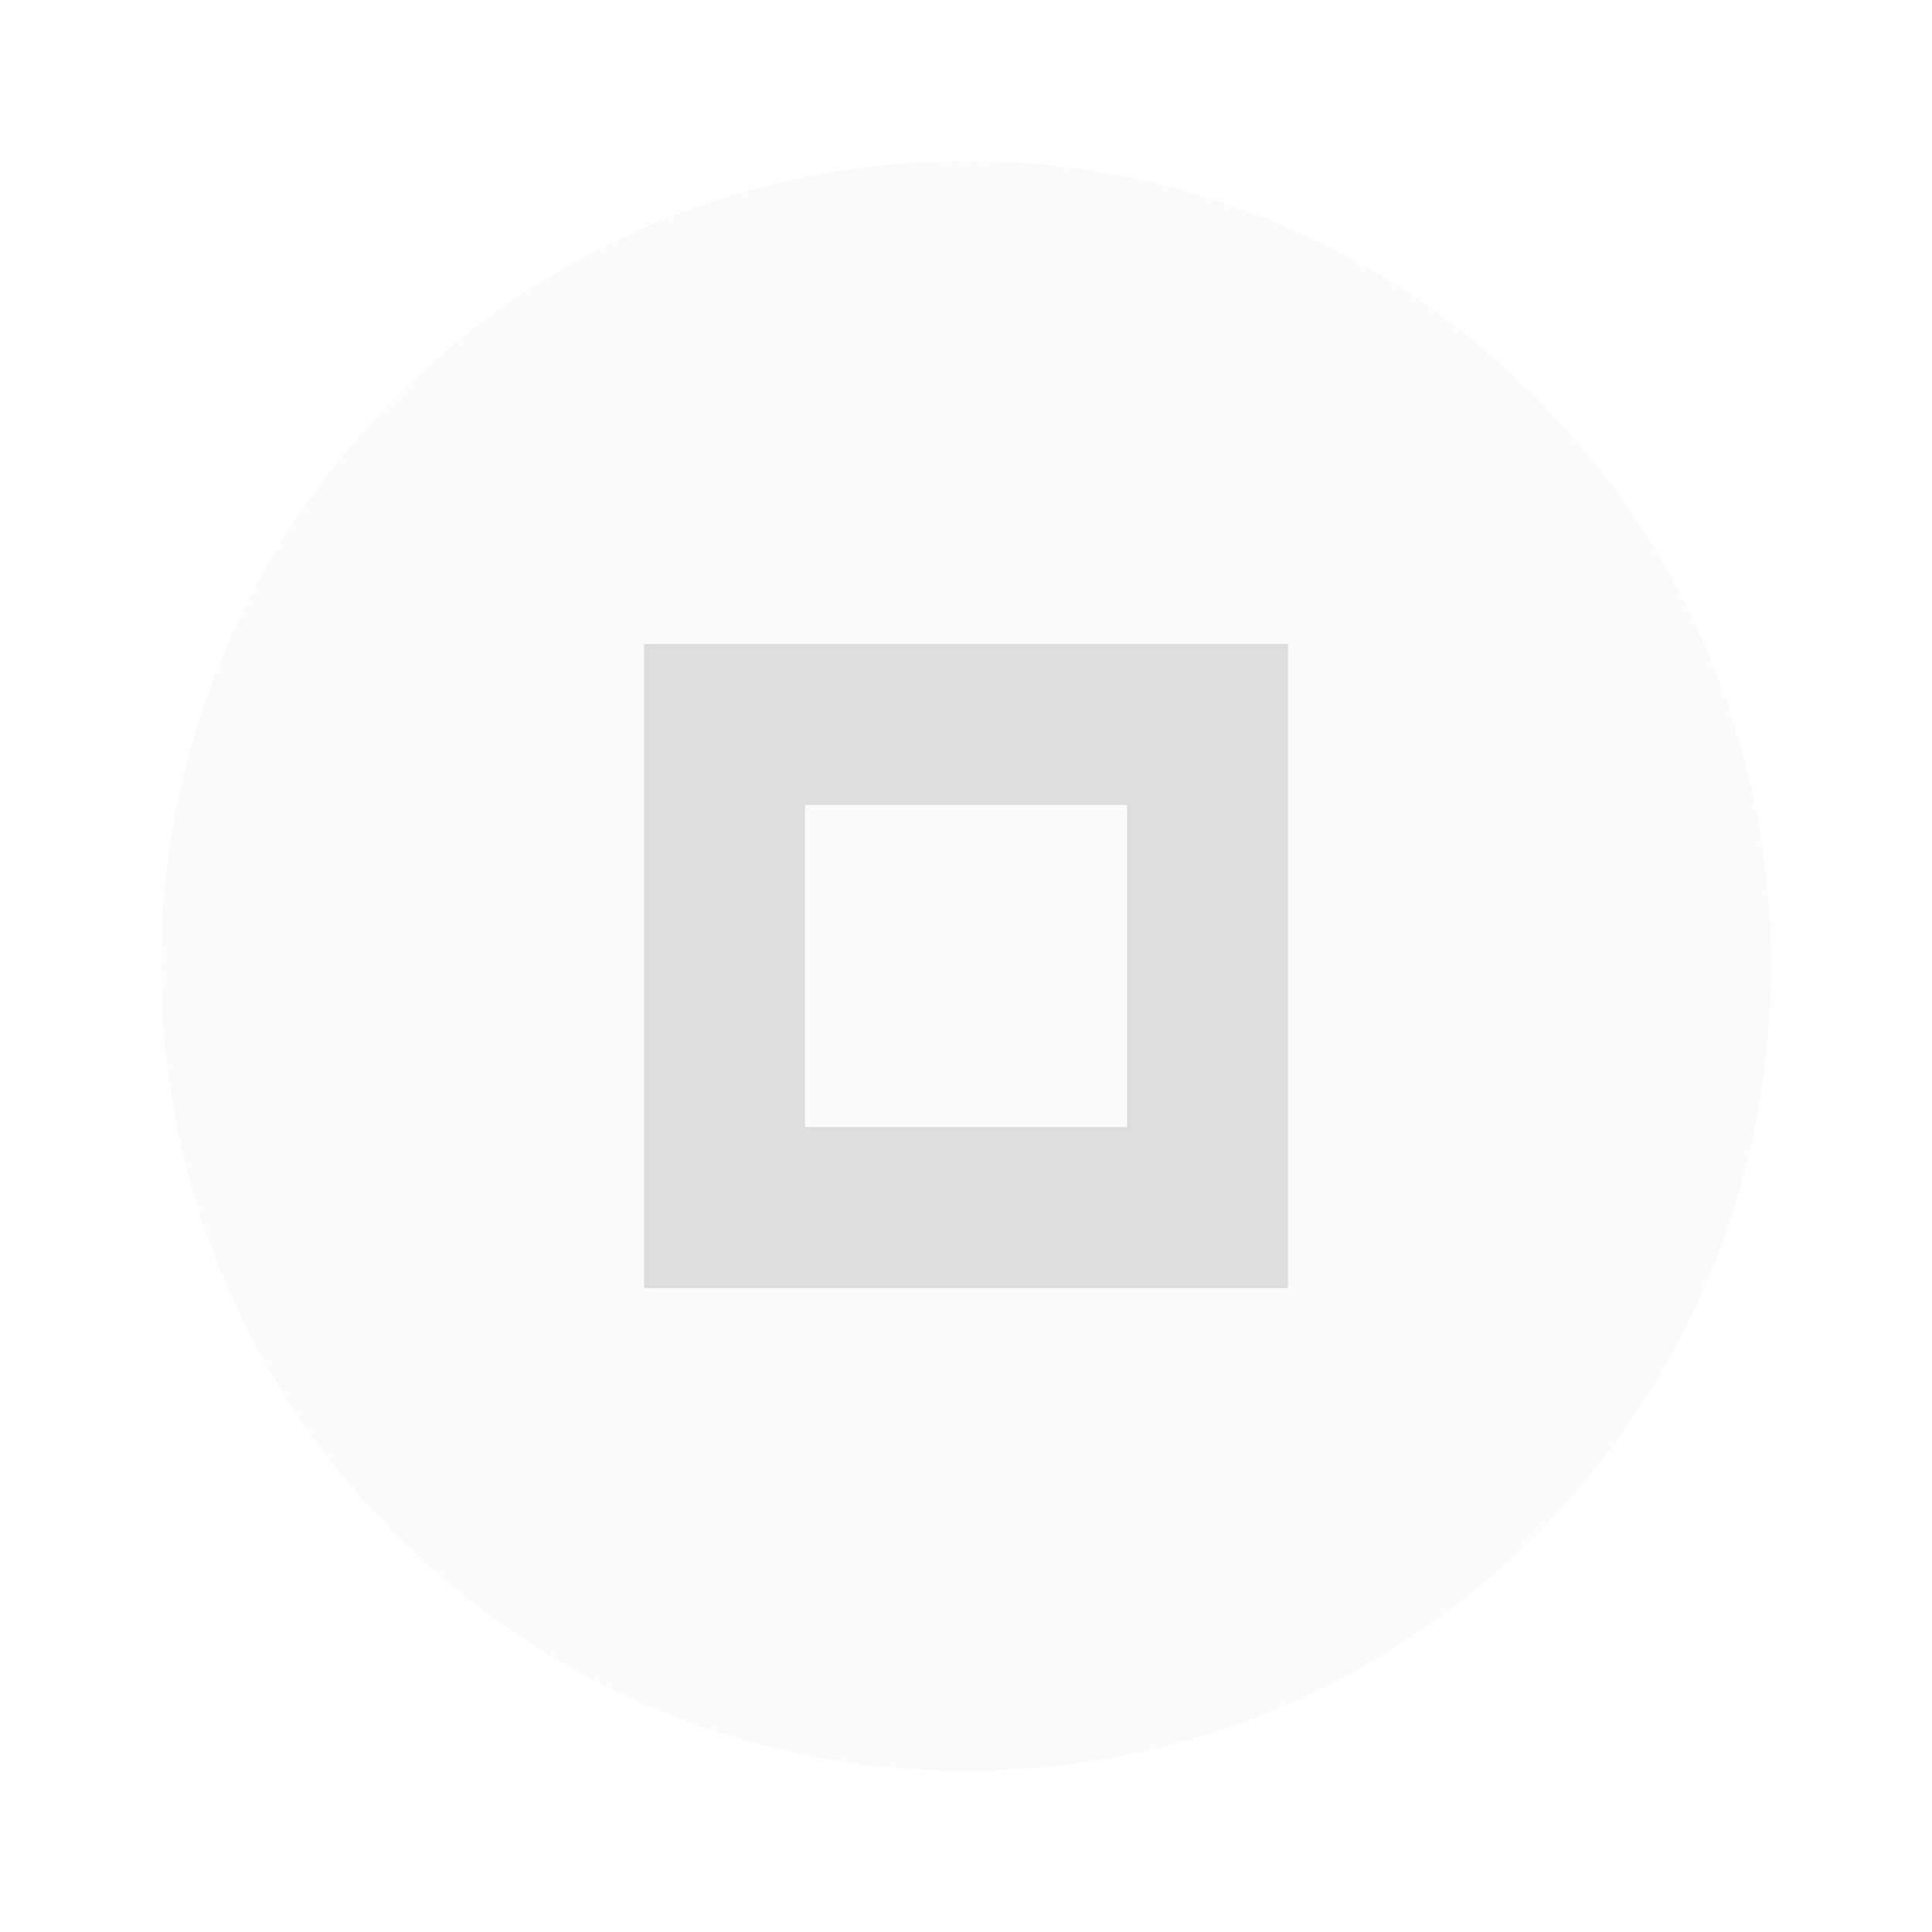
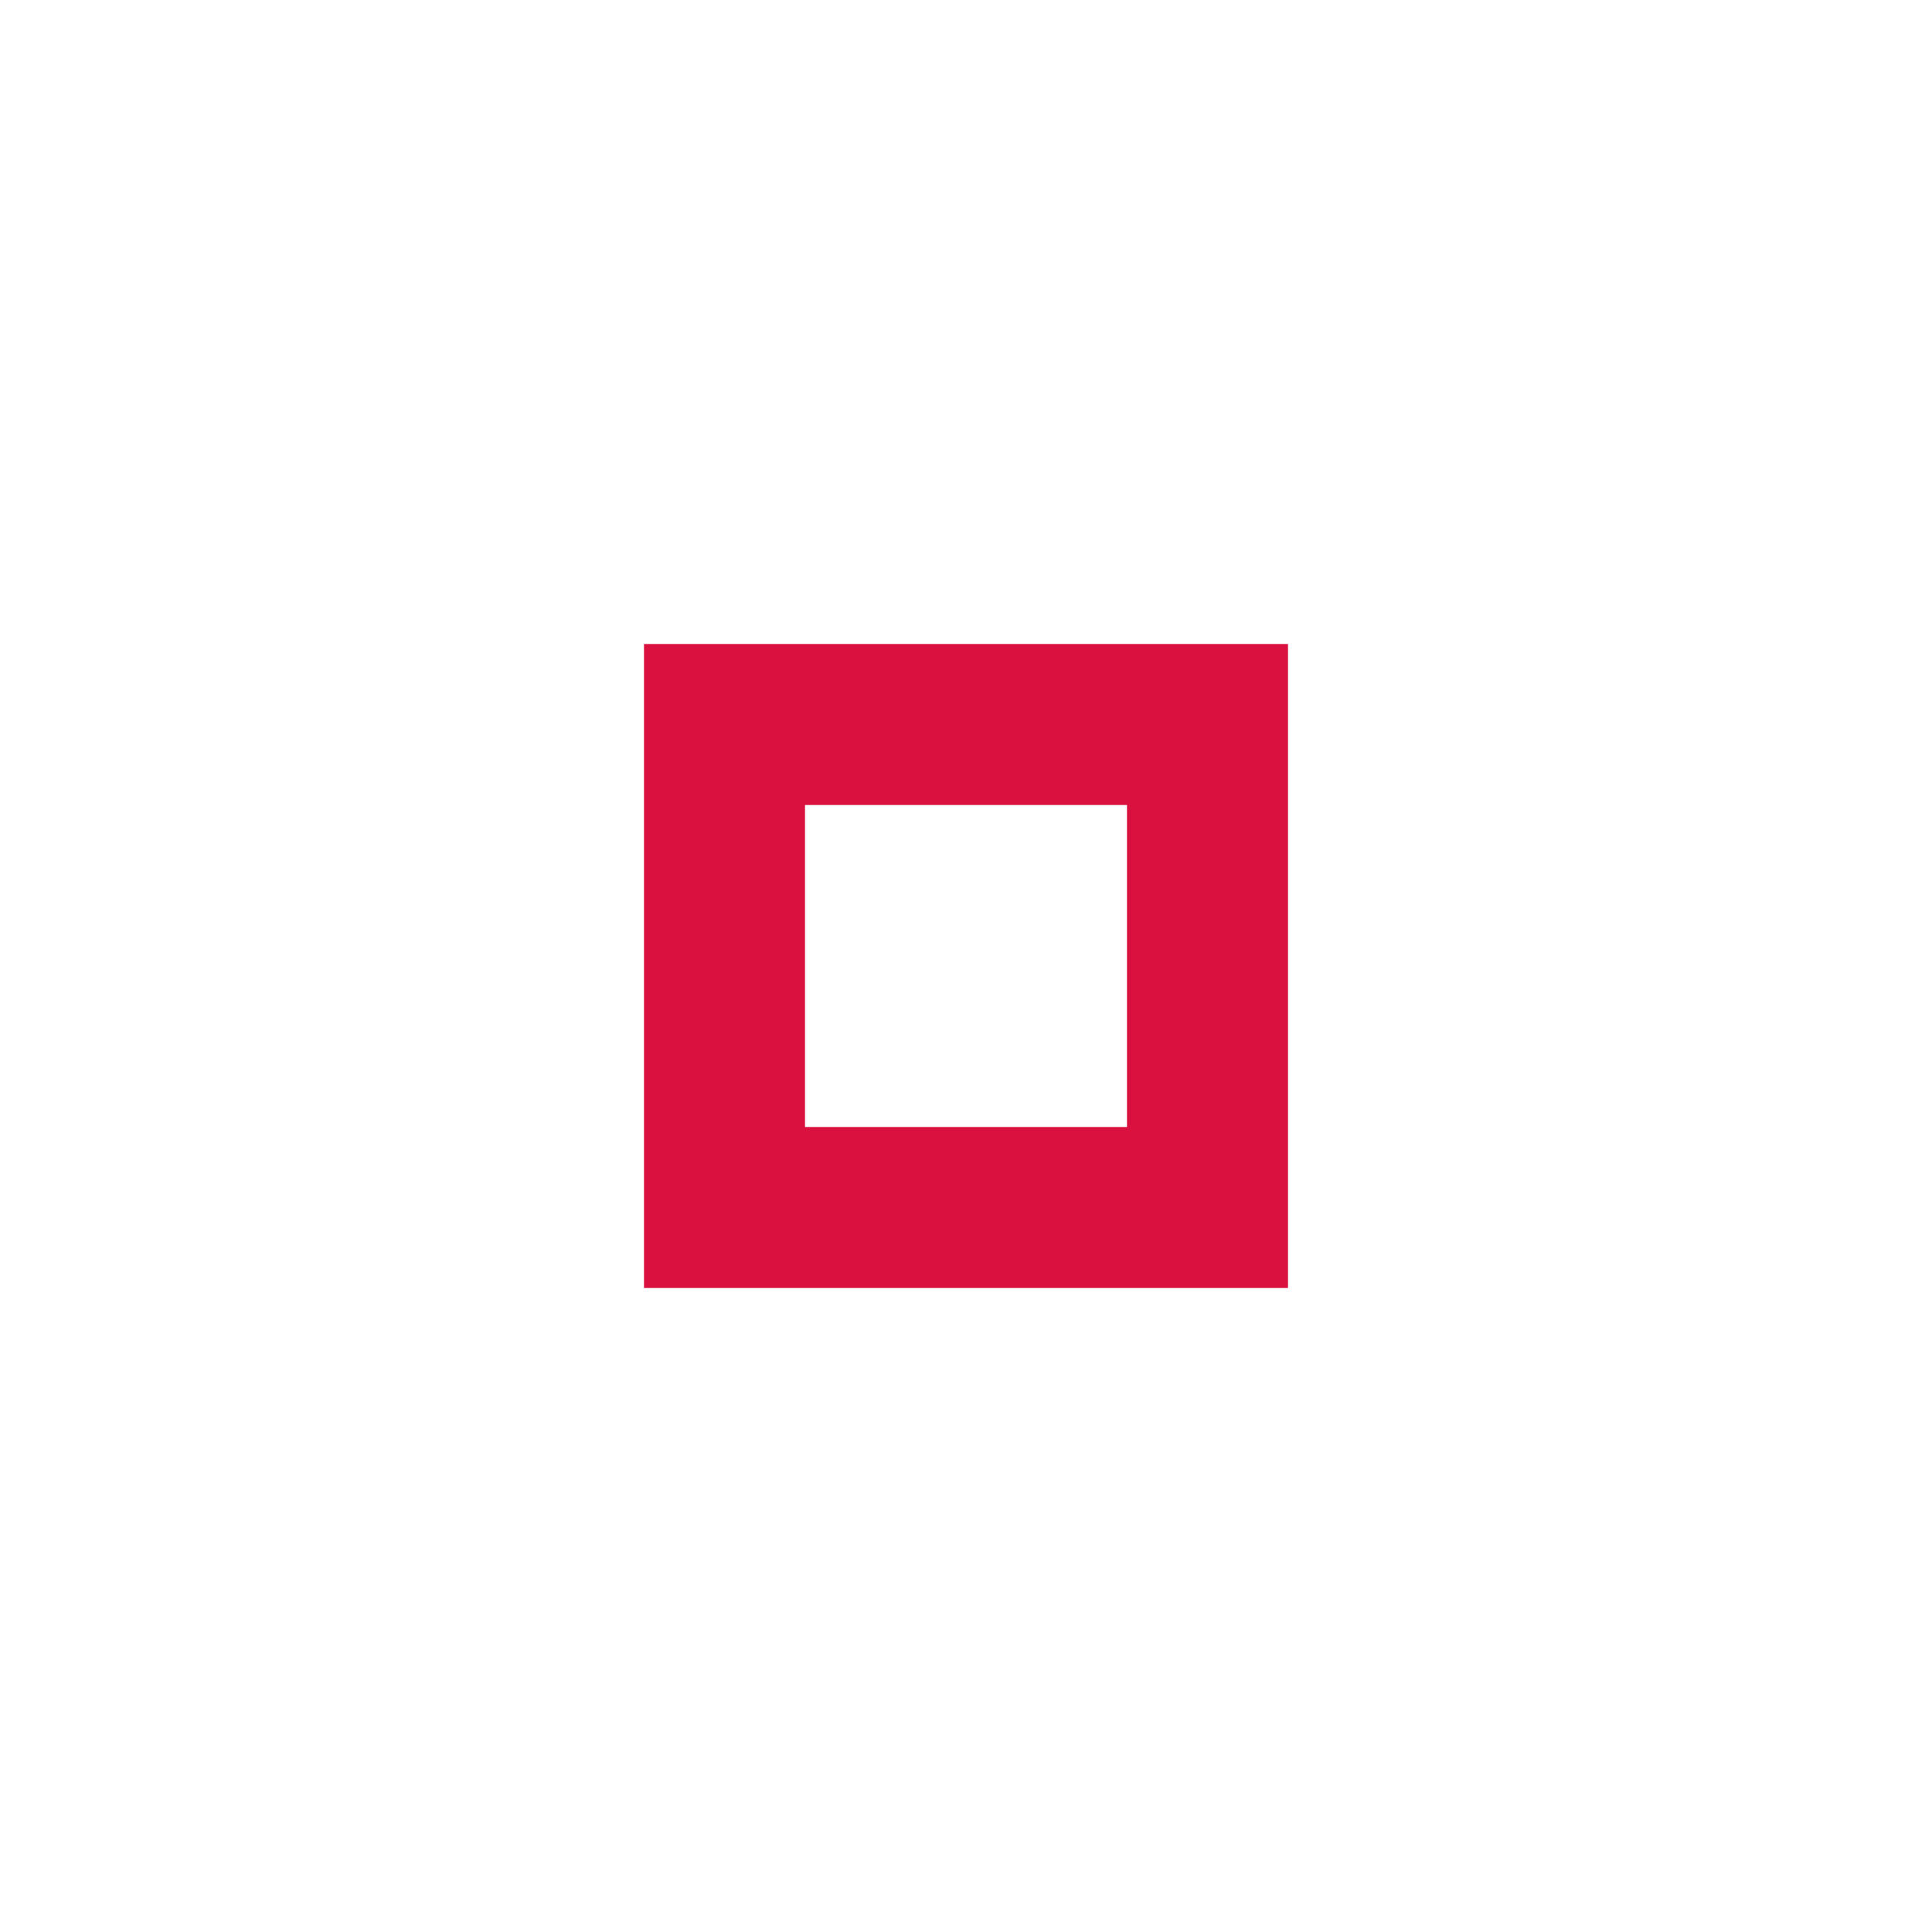
- <svg xmlns="http://www.w3.org/2000/svg" width="24" height="24" viewBox="0 0 24 24" fill="#CACACC">
-   <circle cx="12" cy="12" r="10" opacity=".08" />
-   <path d="m8 8v8h8v-8h-8zm2 2h4v4h-4v-4z" opacity=".6" />
+ <svg xmlns="http://www.w3.org/2000/svg" version="1.1" x="0px" y="0px" width="24px" height="24px" viewBox="0 0 24 24" xml:space="preserve">
+   <path fill="#da103f" d="M14,14h-4v-4h4V14z M16,8H8v8h8V8z" />
</svg>
